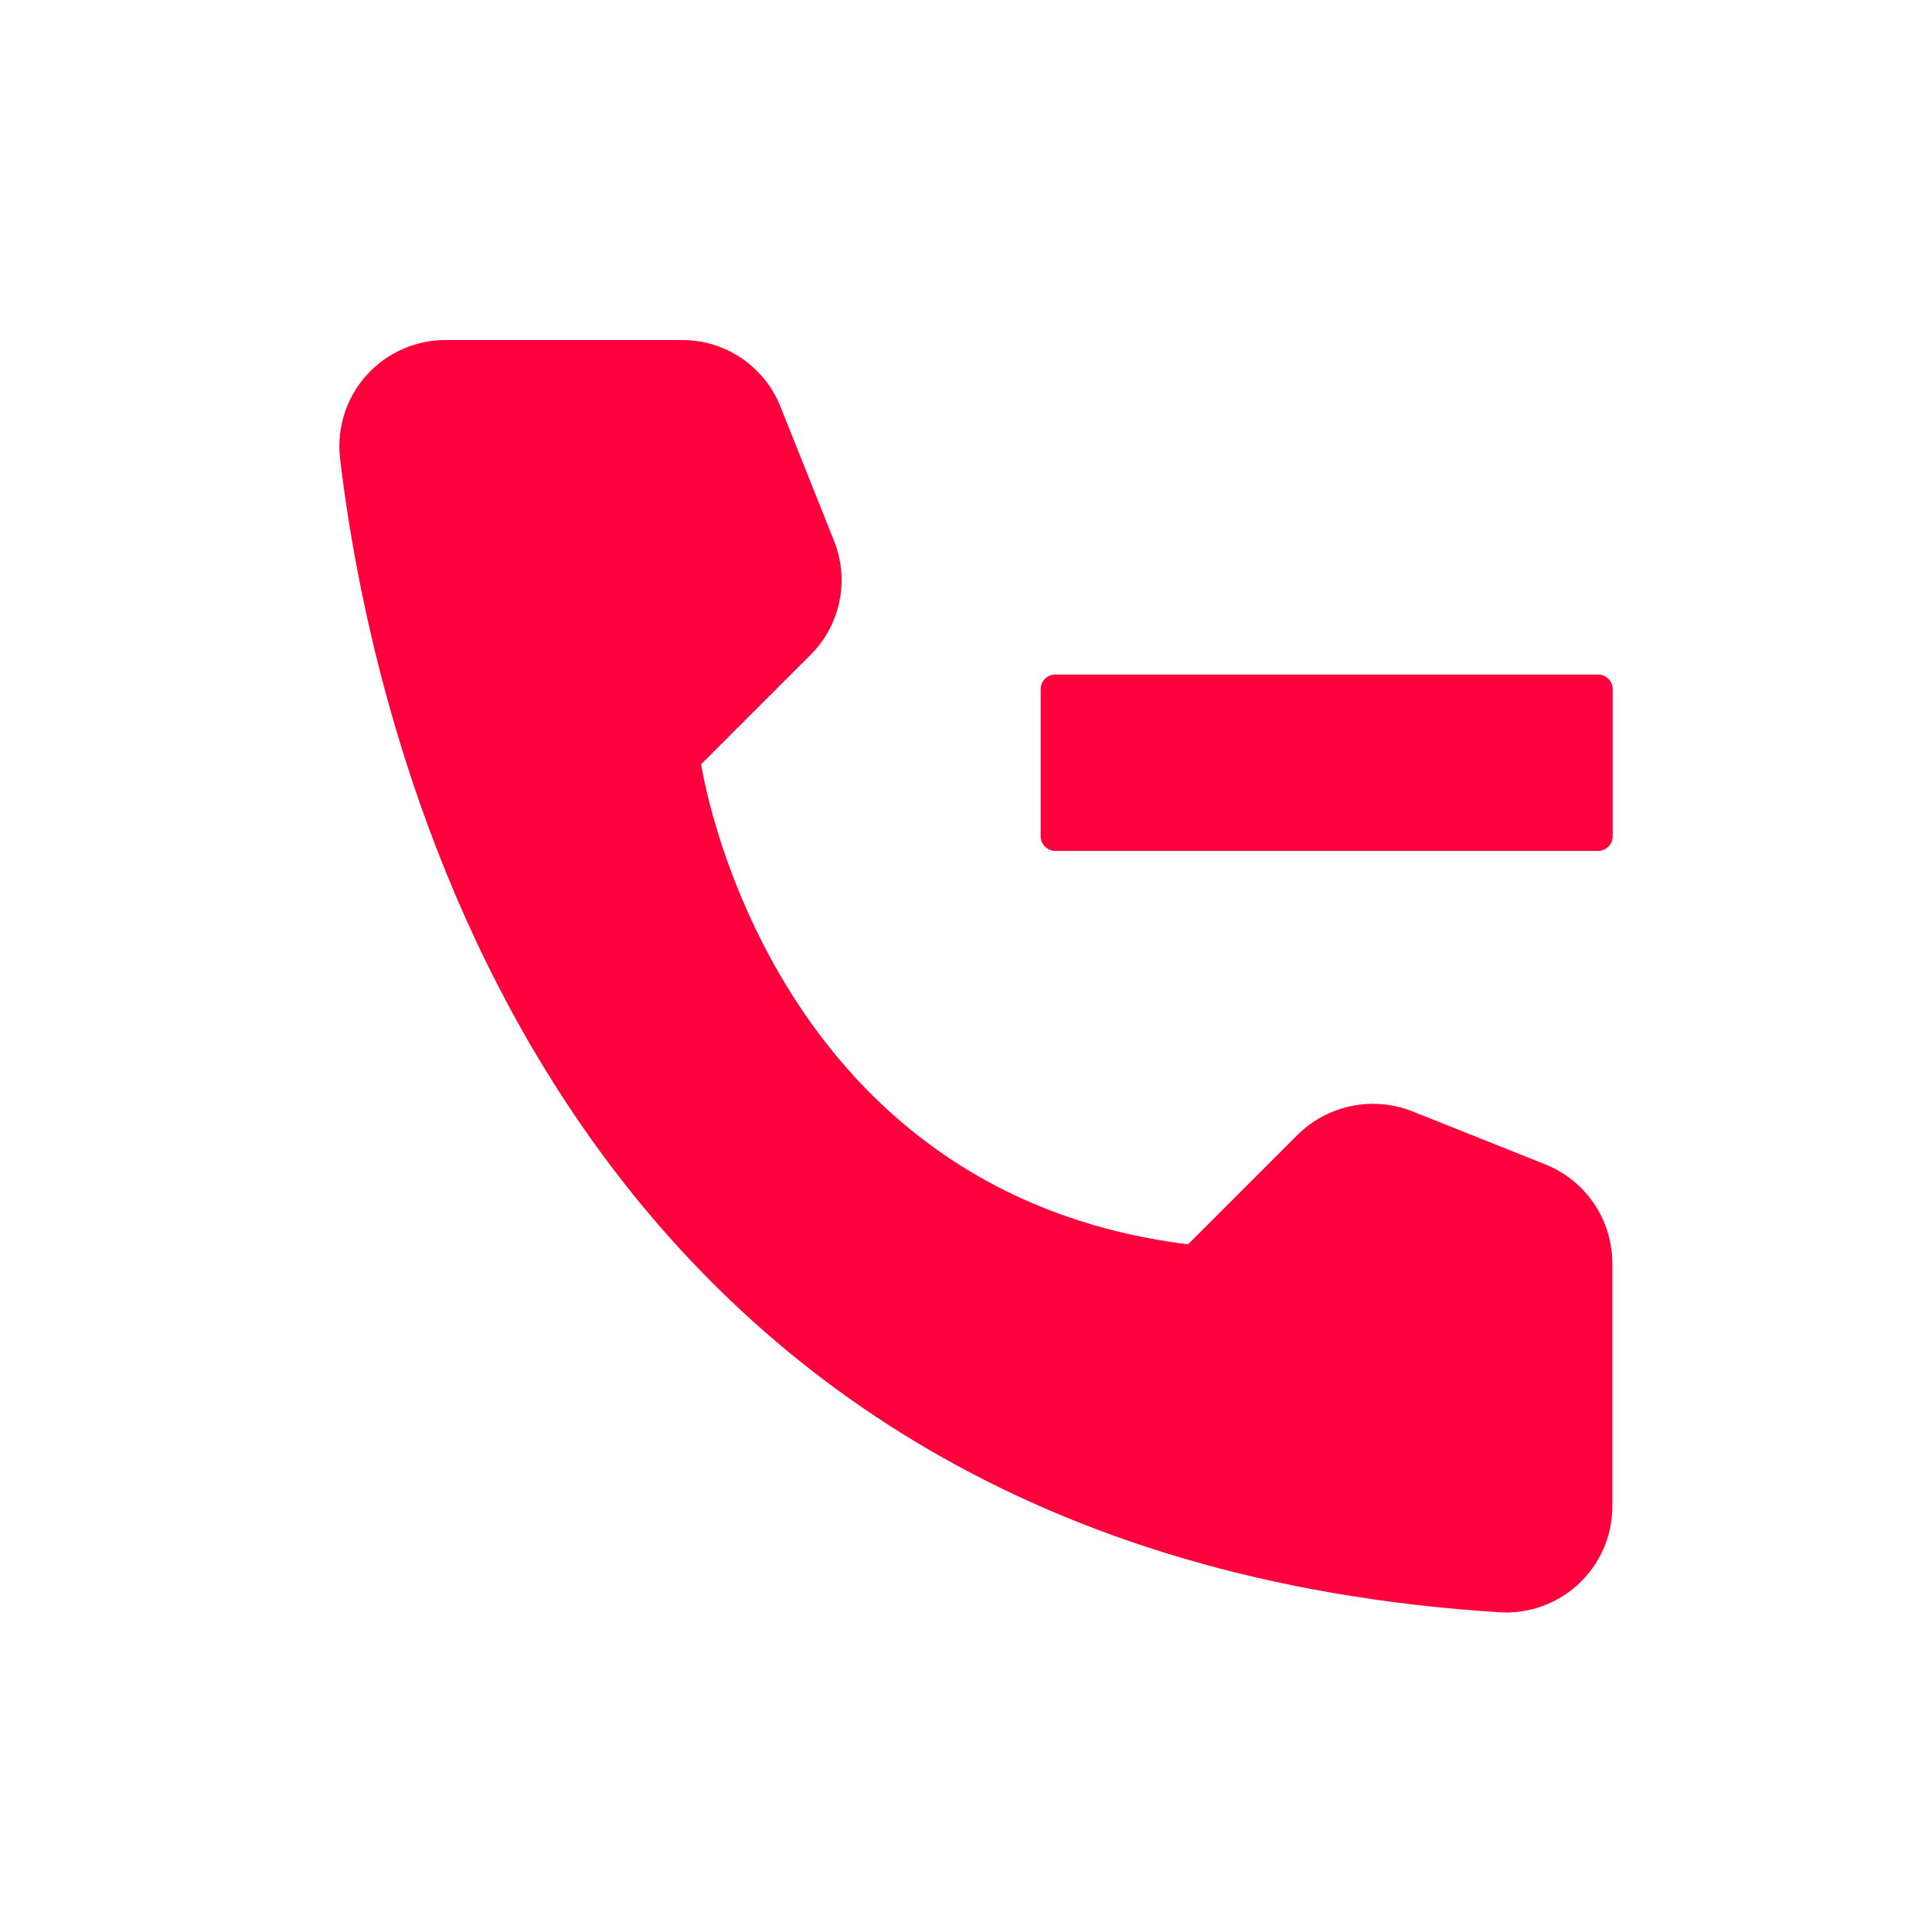
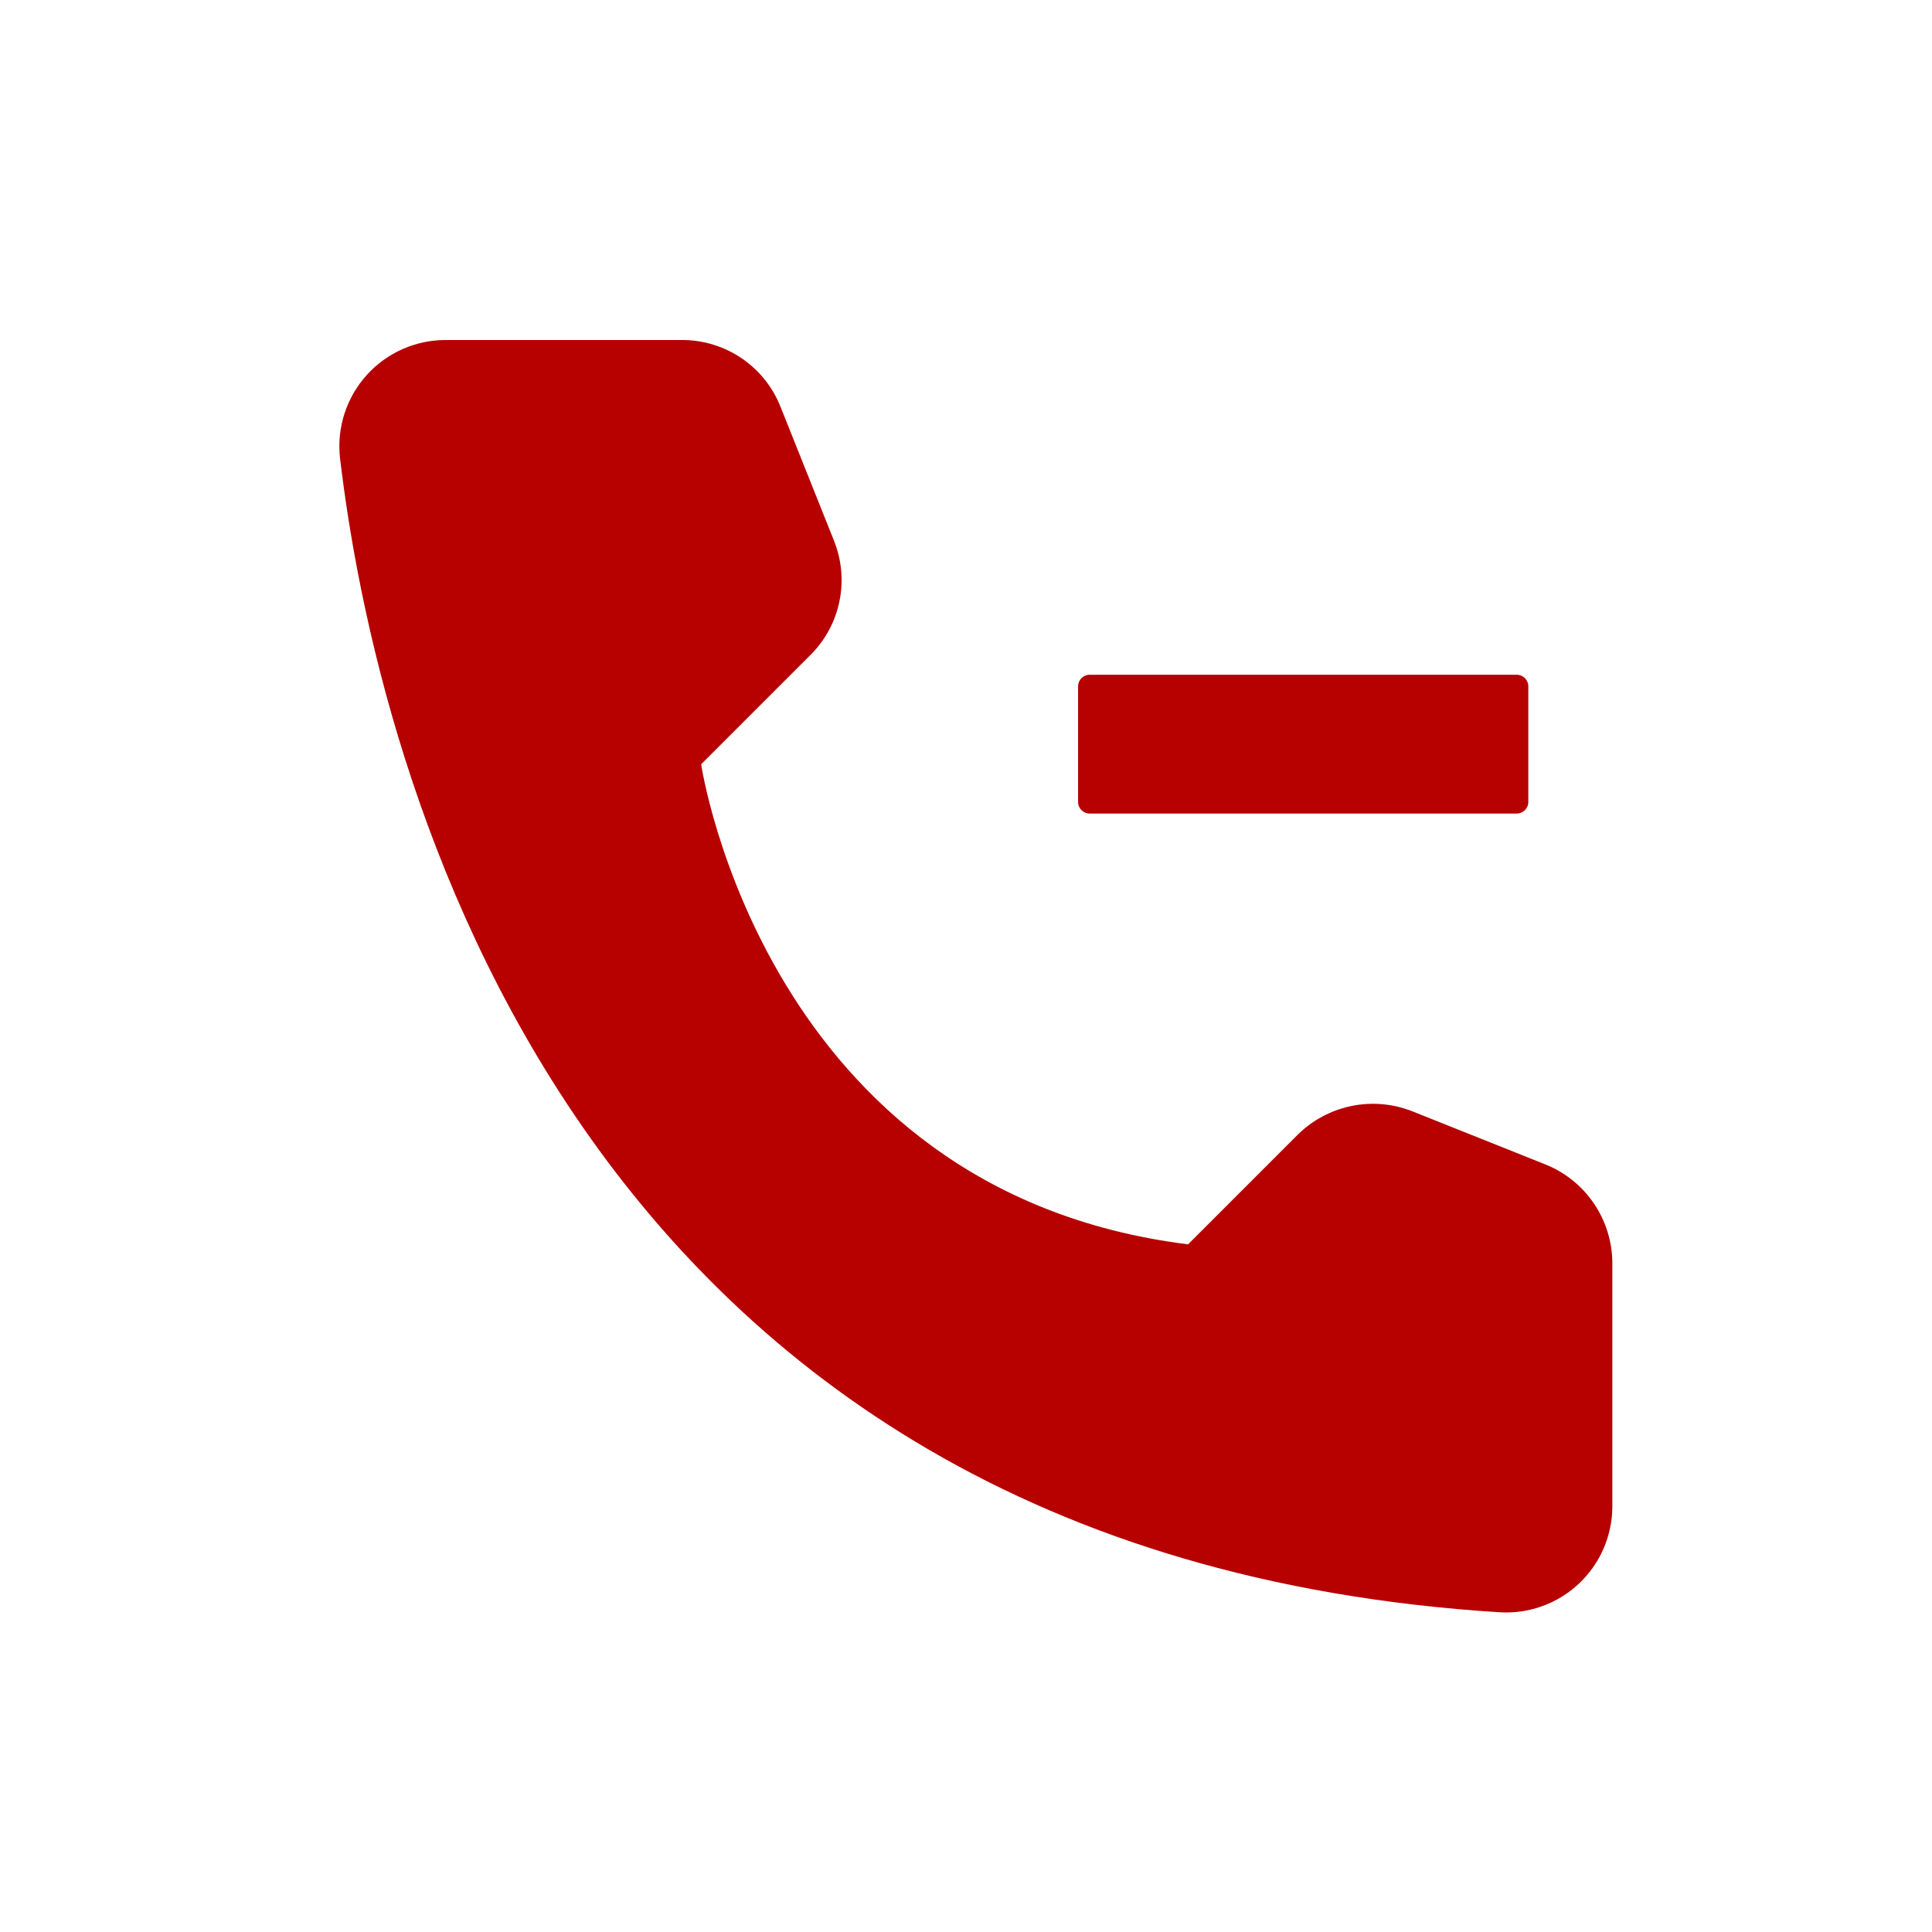
<svg xmlns="http://www.w3.org/2000/svg" width="1024" zoomAndPan="magnify" viewBox="0 0 768 768" height="1024" preserveAspectRatio="xMidYMid meet" version="1.0">
  <defs>
-     <clipPath id="76f7f9e04b">
-       <path d="M 413.688 268.051 L 640.938 268.051 L 640.938 338.551 L 413.688 338.551 Z M 413.688 268.051 " clip-rule="nonzero" />
+     <clipPath id="6ac0d55d94">
+       <path d="M 428.559 268.148 L 607.809 268.148 L 607.809 323.648 L 428.559 323.648 Z M 428.559 268.148 " clip-rule="nonzero" />
    </clipPath>
  </defs>
-   <path fill="#ff003d" d="M 472.273 494.645 L 515.848 451.07 C 517.309 449.629 518.863 448.301 520.516 447.082 C 522.168 445.867 523.898 444.773 525.707 443.809 C 527.516 442.84 529.387 442.012 531.316 441.312 C 533.246 440.617 535.215 440.062 537.223 439.648 C 539.234 439.238 541.262 438.973 543.309 438.852 C 545.359 438.734 547.402 438.762 549.445 438.938 C 551.492 439.113 553.512 439.438 555.508 439.906 C 557.504 440.375 559.457 440.984 561.367 441.734 L 614.473 462.938 C 616.402 463.719 618.266 464.641 620.059 465.699 C 621.852 466.754 623.559 467.938 625.176 469.246 C 626.797 470.555 628.312 471.973 629.723 473.504 C 631.133 475.035 632.422 476.664 633.594 478.383 C 634.762 480.105 635.801 481.902 636.707 483.777 C 637.613 485.652 638.375 487.582 638.996 489.57 C 639.621 491.559 640.094 493.578 640.414 495.637 C 640.738 497.691 640.91 499.762 640.93 501.844 L 640.93 599.105 C 640.918 600.527 640.836 601.941 640.684 603.355 C 640.527 604.766 640.305 606.168 640.008 607.555 C 639.711 608.945 639.348 610.316 638.914 611.668 C 638.48 613.02 637.977 614.348 637.41 615.648 C 636.844 616.953 636.211 618.223 635.516 619.461 C 634.82 620.699 634.062 621.898 633.246 623.059 C 632.426 624.219 631.555 625.34 630.625 626.41 C 629.695 627.484 628.711 628.508 627.68 629.484 C 626.645 630.457 625.566 631.379 624.441 632.242 C 623.312 633.109 622.148 633.914 620.938 634.664 C 619.73 635.41 618.488 636.094 617.215 636.719 C 615.938 637.34 614.633 637.895 613.297 638.387 C 611.965 638.879 610.613 639.301 609.234 639.652 C 607.859 640.008 606.473 640.289 605.066 640.504 C 603.664 640.719 602.25 640.859 600.832 640.93 C 599.414 641.004 597.996 641.004 596.578 640.93 C 224.445 617.781 149.359 302.648 135.16 182.039 C 134.992 180.562 134.906 179.082 134.898 177.598 C 134.891 176.109 134.961 174.629 135.109 173.152 C 135.258 171.672 135.484 170.207 135.789 168.75 C 136.09 167.297 136.473 165.863 136.926 164.449 C 137.379 163.035 137.91 161.648 138.508 160.289 C 139.109 158.93 139.781 157.605 140.523 156.32 C 141.262 155.031 142.07 153.785 142.941 152.586 C 143.816 151.383 144.746 150.227 145.742 149.125 C 146.734 148.02 147.785 146.973 148.891 145.977 C 149.996 144.984 151.148 144.051 152.352 143.18 C 153.555 142.309 154.801 141.504 156.09 140.766 C 157.379 140.023 158.703 139.355 160.062 138.754 C 161.418 138.156 162.809 137.629 164.223 137.172 C 165.637 136.719 167.07 136.344 168.527 136.039 C 169.98 135.738 171.445 135.512 172.926 135.367 C 174.402 135.219 175.887 135.148 177.371 135.16 L 271.328 135.16 C 273.41 135.164 275.484 135.324 277.547 135.641 C 279.605 135.953 281.633 136.418 283.625 137.035 C 285.613 137.652 287.551 138.41 289.426 139.316 C 291.305 140.219 293.105 141.258 294.832 142.43 C 296.555 143.602 298.18 144.895 299.711 146.309 C 301.242 147.723 302.664 149.246 303.969 150.871 C 305.273 152.496 306.449 154.207 307.5 156.008 C 308.551 157.809 309.461 159.68 310.234 161.613 L 331.438 214.719 C 332.211 216.621 332.844 218.57 333.332 220.562 C 333.824 222.559 334.164 224.574 334.359 226.621 C 334.551 228.664 334.598 230.711 334.488 232.762 C 334.383 234.812 334.129 236.844 333.723 238.855 C 333.32 240.871 332.77 242.844 332.078 244.777 C 331.383 246.707 330.551 248.578 329.586 250.391 C 328.617 252.203 327.523 253.934 326.301 255.582 C 325.078 257.234 323.742 258.785 322.293 260.238 L 278.719 303.812 C 278.719 303.812 303.812 473.637 472.273 494.645 Z M 472.273 494.645 " fill-opacity="1" fill-rule="nonzero" />
-   <path fill="#ff003d" d="M 415.039 332.402 L 415.039 273.98 C 415.039 271.465 417.016 269.484 419.531 269.484 L 635.238 269.484 C 637.754 269.484 639.73 271.465 639.73 273.98 L 639.73 332.402 C 639.73 334.918 637.754 336.895 635.238 336.895 L 419.531 336.895 C 417.016 336.895 415.039 334.918 415.039 332.402 Z M 415.039 332.402 " fill-opacity="1" fill-rule="nonzero" />
-   <g clip-path="url(#76f7f9e04b)">
-     <path fill="#ff003d" d="M 635.238 338.242 L 419.531 338.242 C 416.297 338.242 413.688 335.637 413.688 332.402 L 413.688 273.98 C 413.688 270.746 416.297 268.137 419.531 268.137 L 635.238 268.137 C 638.473 268.137 641.078 270.746 641.078 273.98 L 641.078 332.402 C 641.078 335.637 638.473 338.242 635.238 338.242 Z M 419.531 270.836 C 417.824 270.836 416.387 272.273 416.387 273.98 L 416.387 332.402 C 416.387 334.109 417.824 335.547 419.531 335.547 L 635.238 335.547 C 636.945 335.547 638.383 334.109 638.383 332.402 L 638.383 273.98 C 638.383 272.273 636.945 270.836 635.238 270.836 Z M 419.531 270.836 " fill-opacity="1" fill-rule="nonzero" />
+   <path fill="#b70000" d="M 472.273 494.645 L 515.848 451.07 C 517.309 449.629 518.863 448.301 520.516 447.082 C 522.168 445.867 523.898 444.773 525.707 443.809 C 527.516 442.84 529.387 442.012 531.316 441.312 C 533.246 440.617 535.215 440.062 537.223 439.648 C 539.234 439.238 541.262 438.973 543.309 438.852 C 545.359 438.734 547.402 438.762 549.445 438.938 C 551.492 439.113 553.512 439.438 555.508 439.906 C 557.504 440.375 559.457 440.984 561.367 441.734 L 614.473 462.938 C 616.402 463.719 618.266 464.641 620.059 465.699 C 621.852 466.754 623.559 467.938 625.176 469.246 C 626.797 470.555 628.312 471.973 629.723 473.504 C 631.133 475.035 632.422 476.664 633.594 478.383 C 634.762 480.105 635.801 481.902 636.707 483.777 C 637.613 485.652 638.375 487.582 638.996 489.57 C 639.621 491.559 640.094 493.578 640.414 495.637 C 640.738 497.691 640.91 499.762 640.93 501.844 L 640.93 599.105 C 640.918 600.527 640.836 601.941 640.684 603.355 C 640.527 604.766 640.305 606.168 640.008 607.555 C 639.711 608.945 639.348 610.316 638.914 611.668 C 638.48 613.02 637.977 614.348 637.41 615.648 C 636.844 616.953 636.211 618.223 635.516 619.461 C 634.82 620.699 634.062 621.898 633.246 623.059 C 632.426 624.219 631.555 625.34 630.625 626.41 C 629.695 627.484 628.711 628.508 627.68 629.484 C 626.645 630.457 625.566 631.379 624.441 632.242 C 623.312 633.109 622.148 633.914 620.938 634.664 C 619.73 635.41 618.488 636.094 617.215 636.719 C 615.938 637.34 614.633 637.895 613.297 638.387 C 611.965 638.879 610.613 639.301 609.234 639.652 C 607.859 640.008 606.473 640.289 605.066 640.504 C 603.664 640.719 602.25 640.859 600.832 640.93 C 599.414 641.004 597.996 641.004 596.578 640.93 C 224.445 617.781 149.359 302.648 135.16 182.039 C 134.992 180.562 134.906 179.082 134.898 177.598 C 134.891 176.109 134.961 174.629 135.109 173.152 C 135.258 171.672 135.484 170.207 135.789 168.75 C 136.09 167.297 136.473 165.863 136.926 164.449 C 137.379 163.035 137.91 161.648 138.508 160.289 C 139.109 158.93 139.781 157.605 140.523 156.32 C 141.262 155.031 142.07 153.785 142.941 152.586 C 143.816 151.383 144.746 150.227 145.742 149.125 C 146.734 148.02 147.785 146.973 148.891 145.977 C 149.996 144.984 151.148 144.051 152.352 143.18 C 153.555 142.309 154.801 141.504 156.09 140.766 C 157.379 140.023 158.703 139.355 160.062 138.754 C 161.418 138.156 162.809 137.629 164.223 137.172 C 165.637 136.719 167.07 136.344 168.527 136.039 C 169.98 135.738 171.445 135.512 172.926 135.367 C 174.402 135.219 175.887 135.148 177.371 135.16 L 271.328 135.16 C 273.41 135.164 275.484 135.324 277.547 135.641 C 279.605 135.953 281.633 136.418 283.625 137.035 C 285.613 137.652 287.551 138.41 289.426 139.316 C 291.305 140.219 293.105 141.258 294.832 142.43 C 296.555 143.602 298.18 144.895 299.711 146.309 C 301.242 147.723 302.664 149.246 303.969 150.871 C 305.273 152.496 306.449 154.207 307.5 156.008 C 308.551 157.809 309.461 159.68 310.234 161.613 L 331.438 214.719 C 332.211 216.621 332.844 218.57 333.332 220.562 C 333.824 222.559 334.164 224.574 334.359 226.621 C 334.551 228.664 334.598 230.711 334.488 232.762 C 334.383 234.812 334.129 236.844 333.723 238.855 C 333.32 240.871 332.77 242.844 332.078 244.777 C 331.383 246.707 330.551 248.578 329.586 250.391 C 328.617 252.203 327.523 253.934 326.301 255.582 C 325.078 257.234 323.742 258.785 322.293 260.238 L 278.719 303.812 C 278.719 303.812 303.812 473.637 472.273 494.645 Z M 472.273 494.645 " fill-opacity="1" fill-rule="nonzero" />
+   <path fill="#b70000" d="M 429.621 318.797 L 429.621 272.816 C 429.621 270.836 431.176 269.281 433.156 269.281 L 602.93 269.281 C 604.91 269.281 606.469 270.836 606.469 272.816 L 606.469 318.797 C 606.469 320.777 604.91 322.332 602.93 322.332 L 433.156 322.332 C 431.176 322.332 429.621 320.777 429.621 318.797 Z M 429.621 318.797 " fill-opacity="1" fill-rule="nonzero" />
+   <g clip-path="url(#6ac0d55d94)">
+     <path fill="#b70000" d="M 602.93 323.395 L 433.156 323.395 C 430.609 323.395 428.559 321.344 428.559 318.797 L 428.559 272.816 C 428.559 270.27 430.609 268.219 433.156 268.219 L 602.93 268.219 C 605.477 268.219 607.527 270.27 607.527 272.816 L 607.527 318.797 C 607.527 321.344 605.477 323.395 602.93 323.395 Z M 433.156 270.34 C 431.812 270.34 430.68 271.473 430.68 272.816 L 430.68 318.797 C 430.68 320.141 431.812 321.273 433.156 321.273 L 602.93 321.273 C 604.273 321.273 605.406 320.141 605.406 318.797 L 605.406 272.816 C 605.406 271.473 604.273 270.34 602.93 270.34 Z M 433.156 270.34 " fill-opacity="1" fill-rule="nonzero" />
  </g>
</svg>
